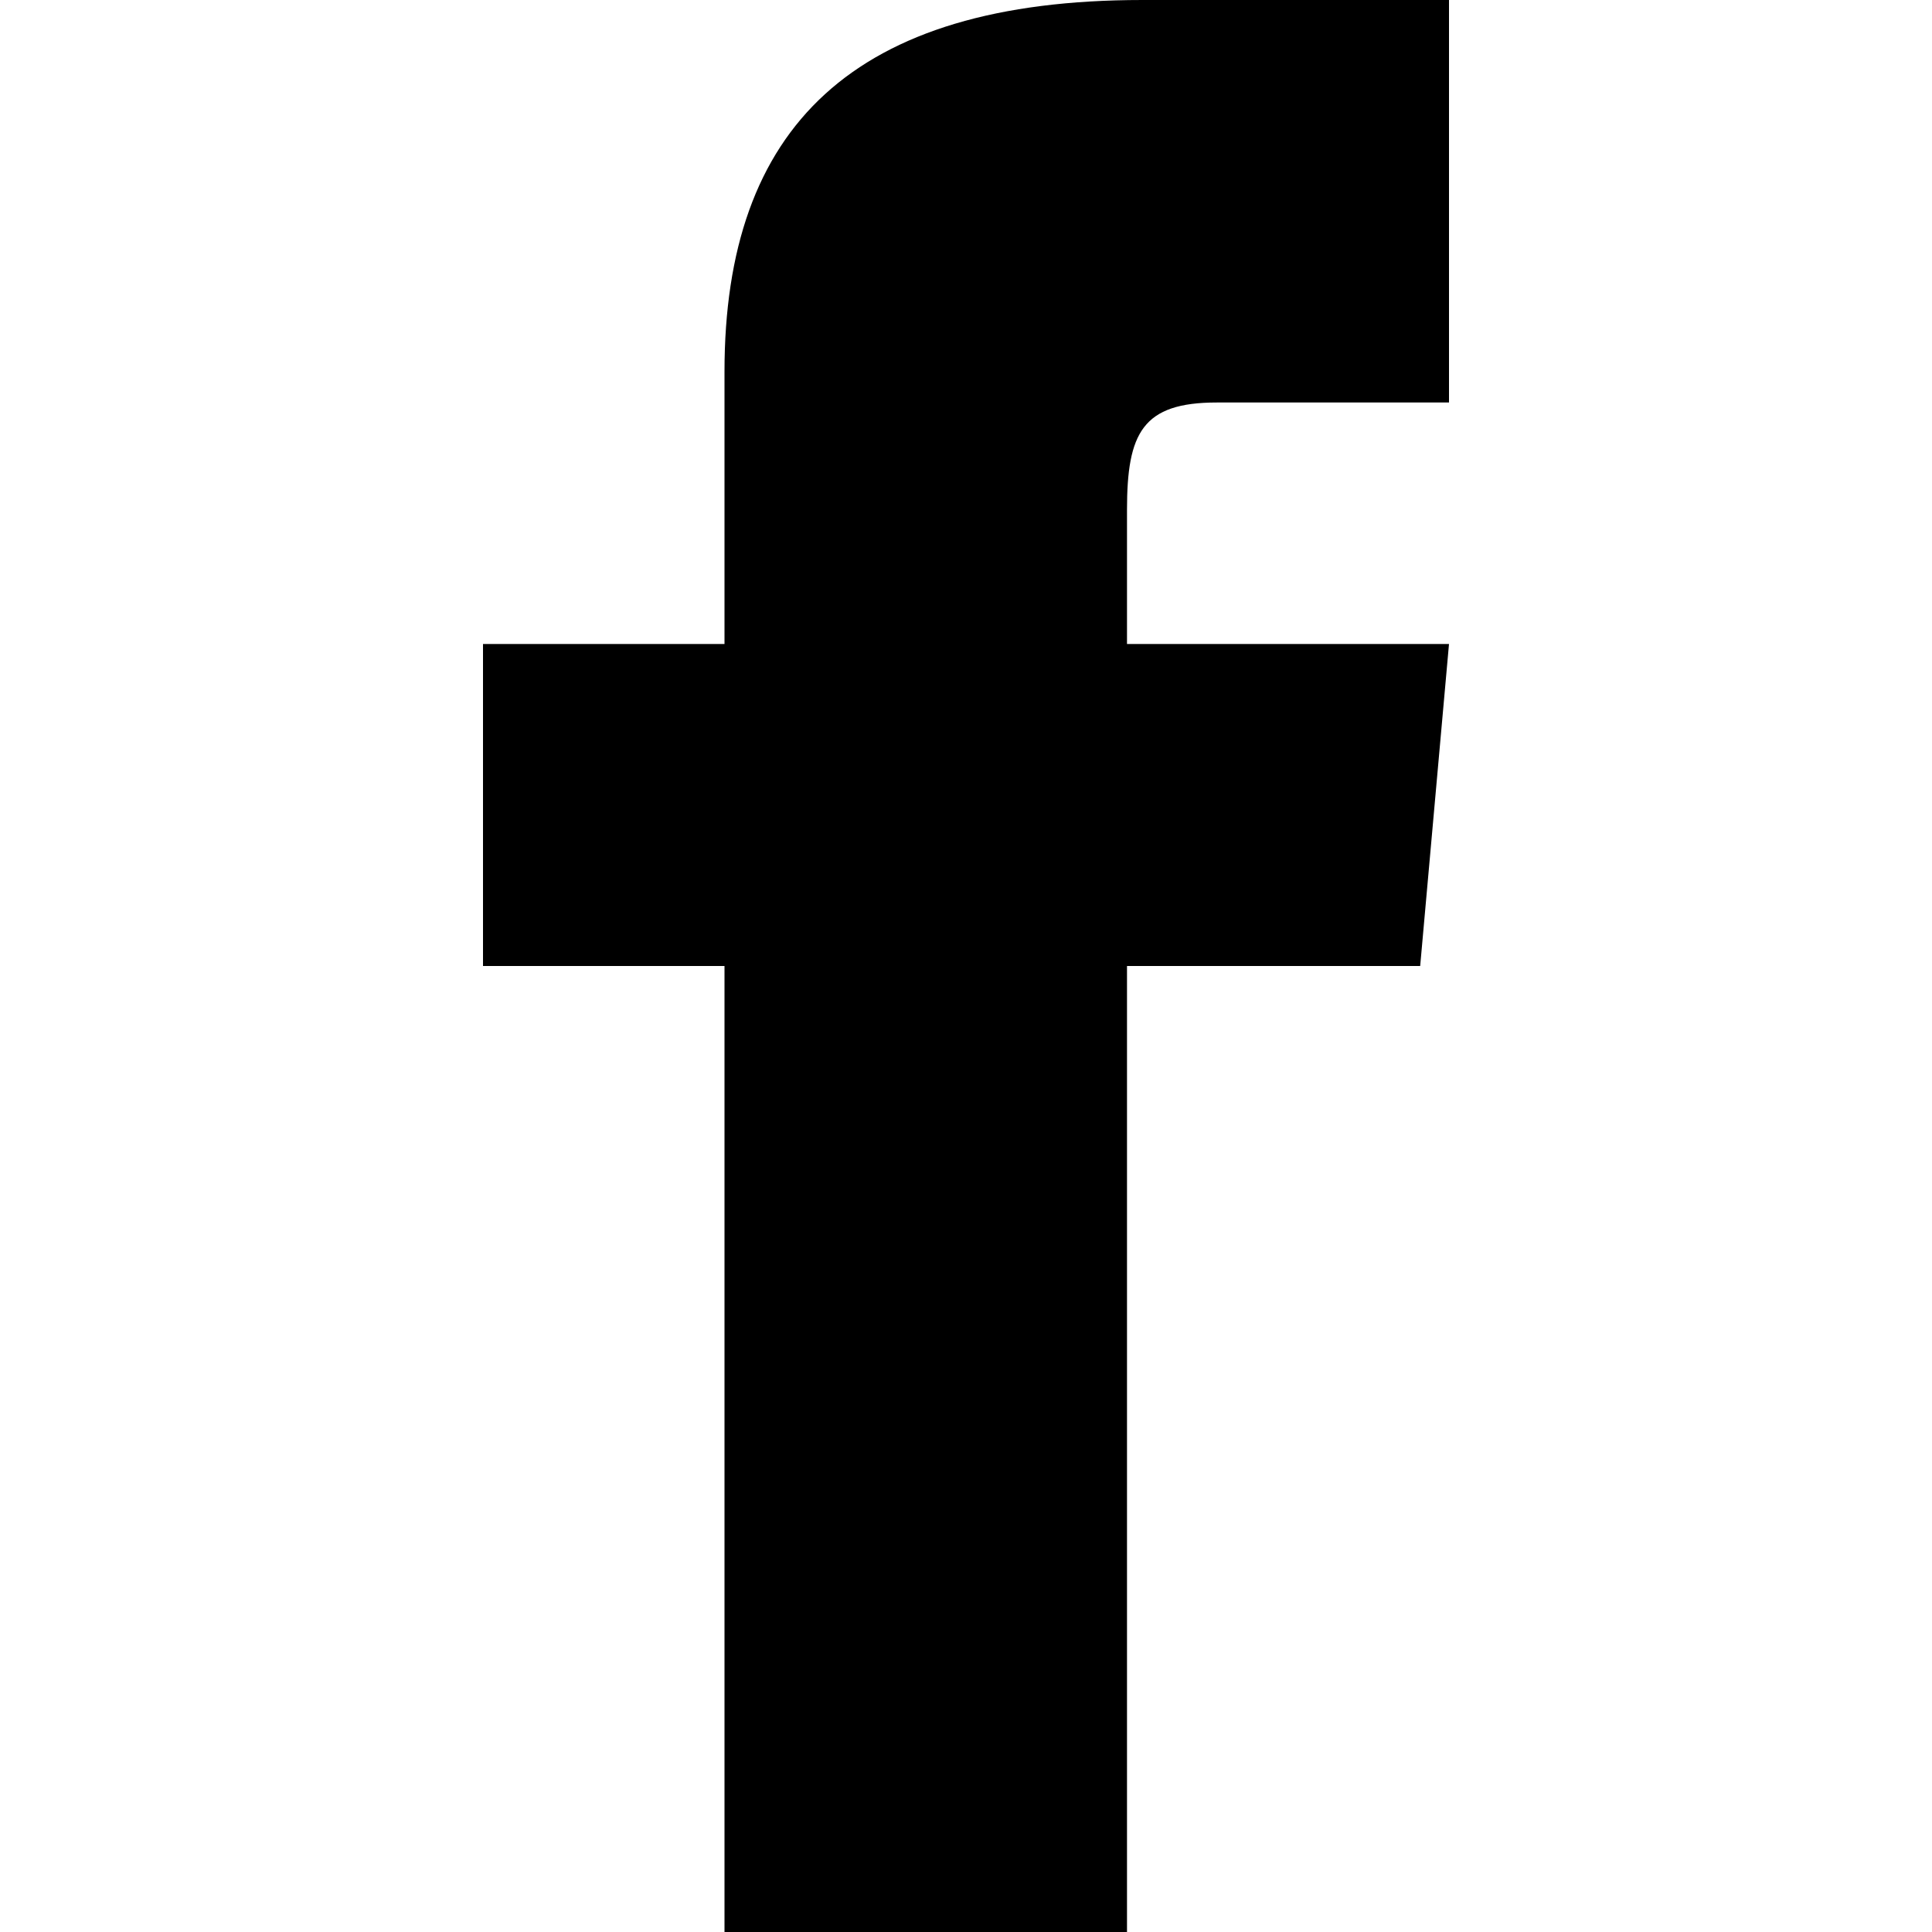
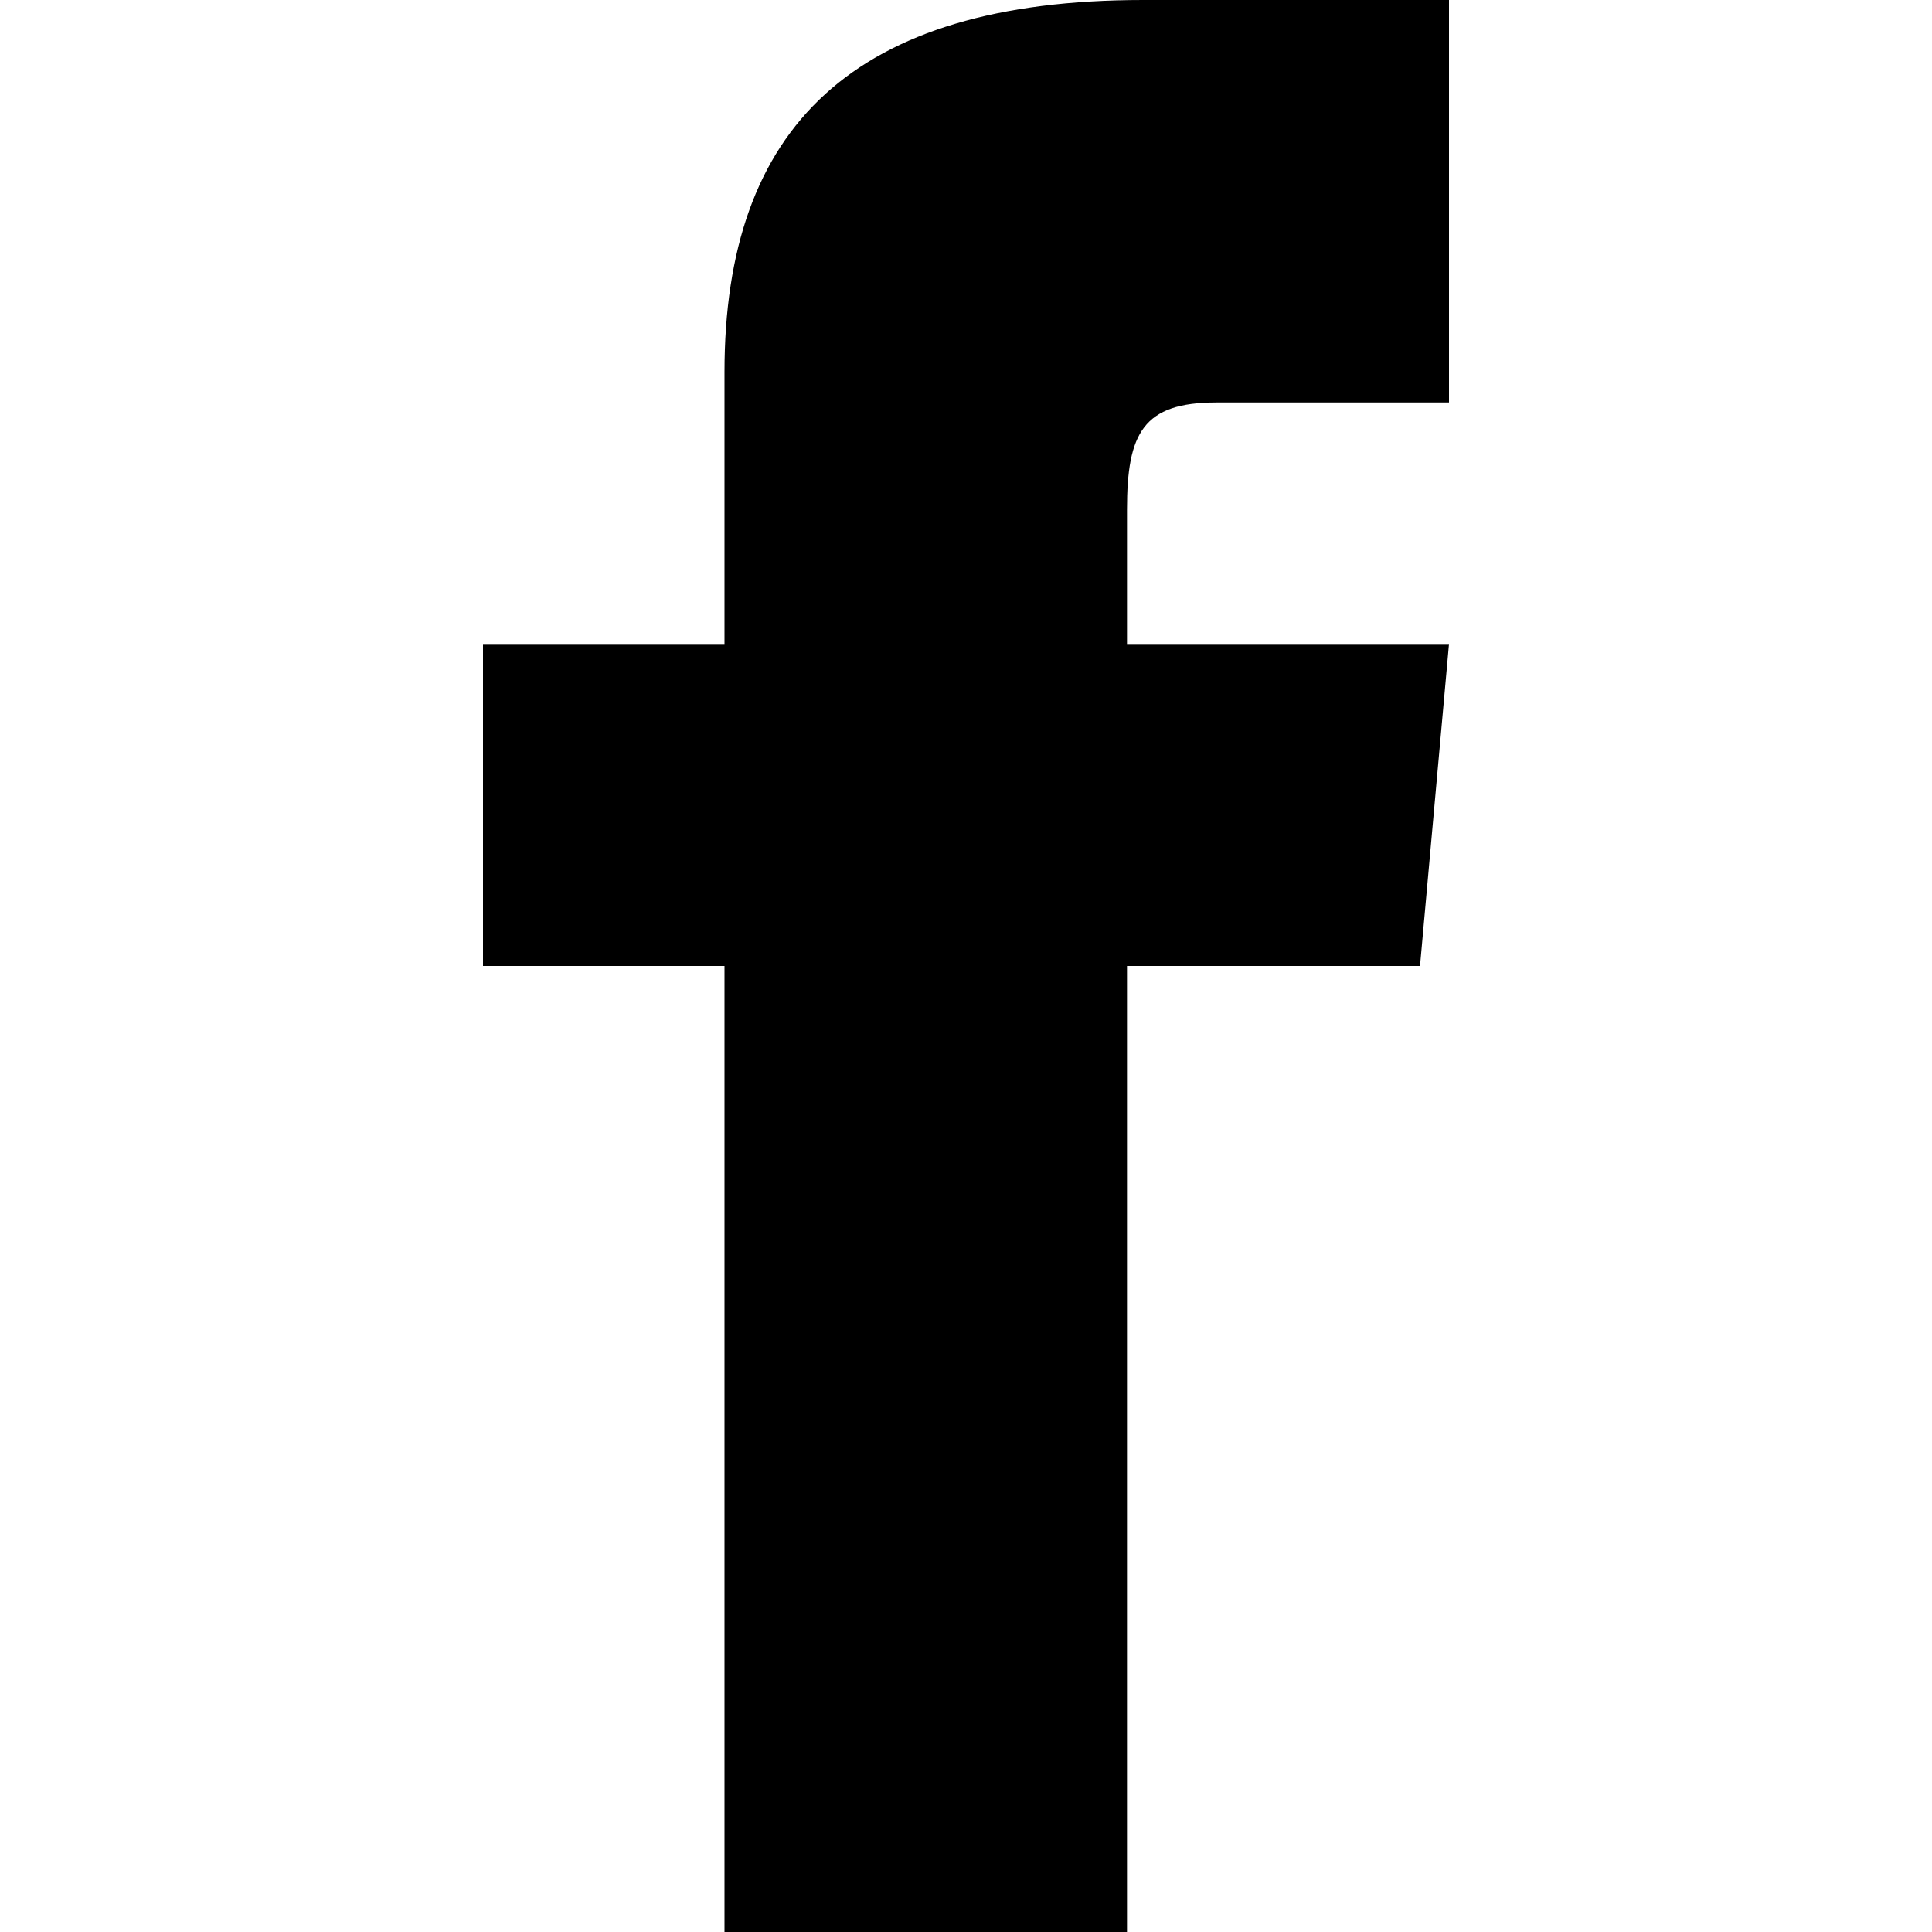
<svg xmlns="http://www.w3.org/2000/svg" width="24" height="24" viewBox="0 0 24 24">
-   <path d="M9 8h-3v4h3v12h5v-12h3.642l.358-4h-4v-1.667c0-.955.192-1.333 1.115-1.333h2.885v-5h-3.808c-3.596 0-5.192 1.583-5.192 4.615v3.385z" />
+   <path d="M9 8H6v4h3v12h5V12h3.64L18 8h-4V6.33c0-.95.2-1.33 1.11-1.33H18V0h-3.8C10.6 0 9 1.58 9 4.62V8z" />
</svg>
